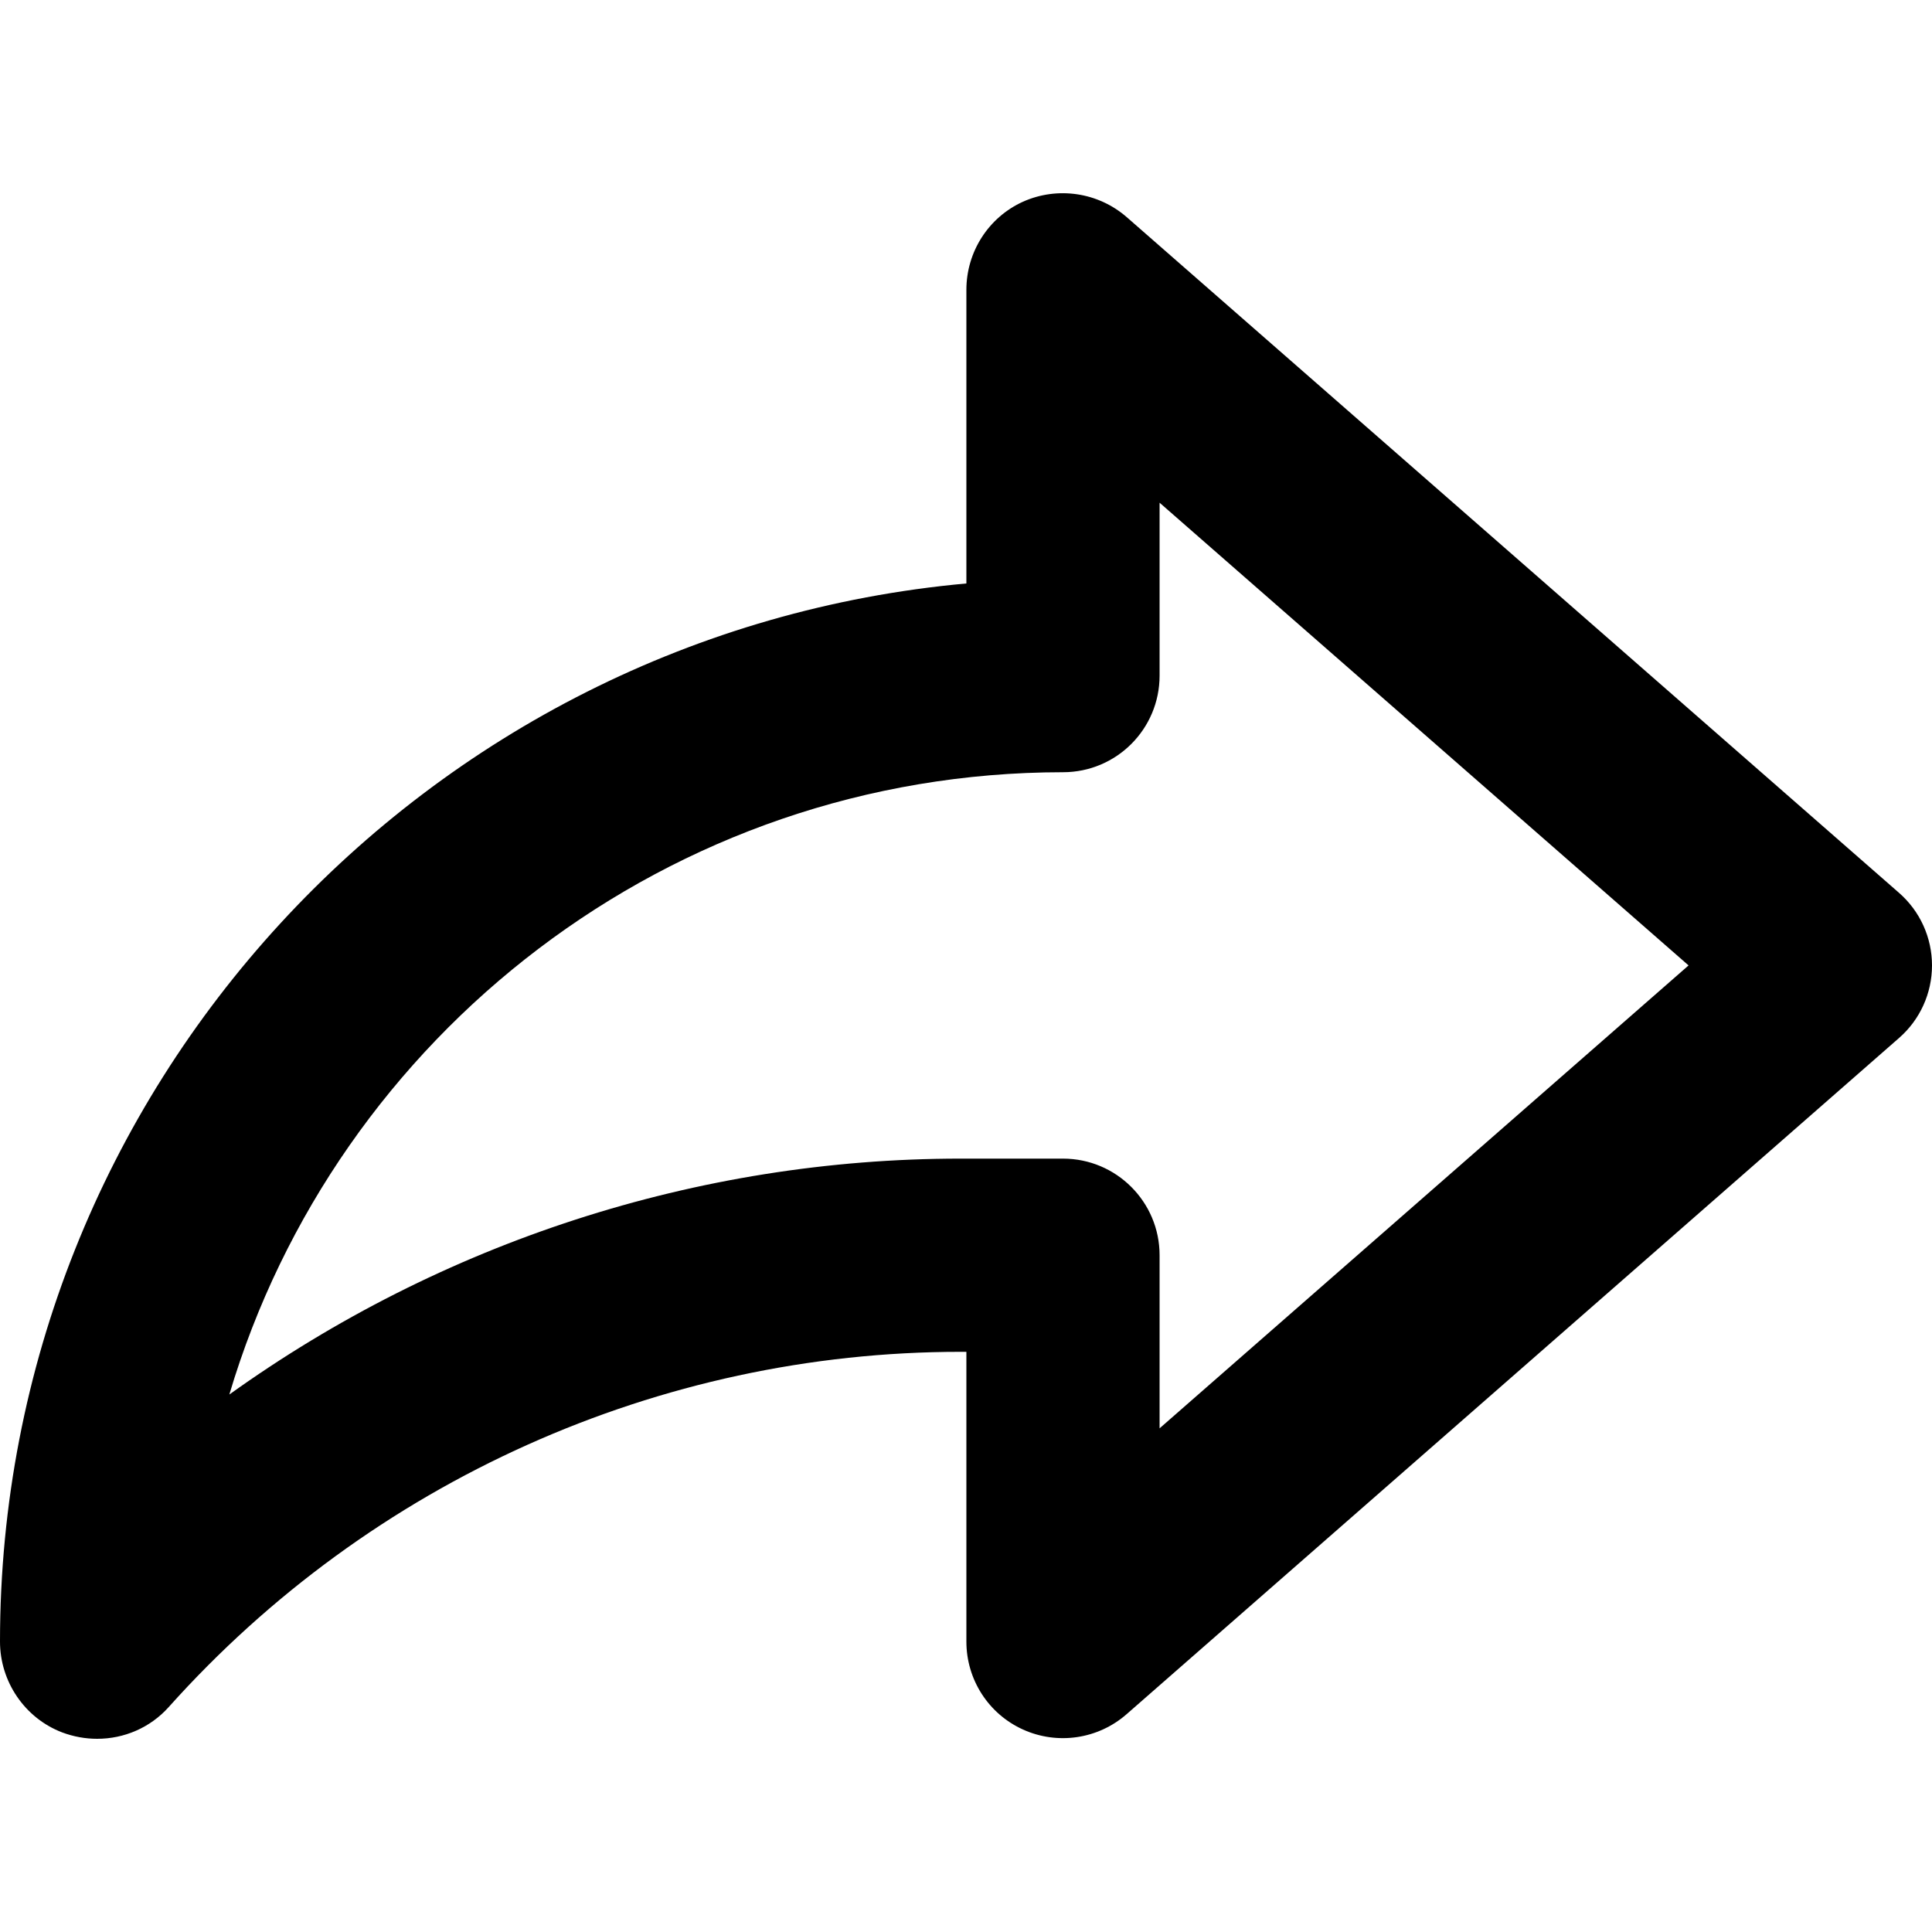
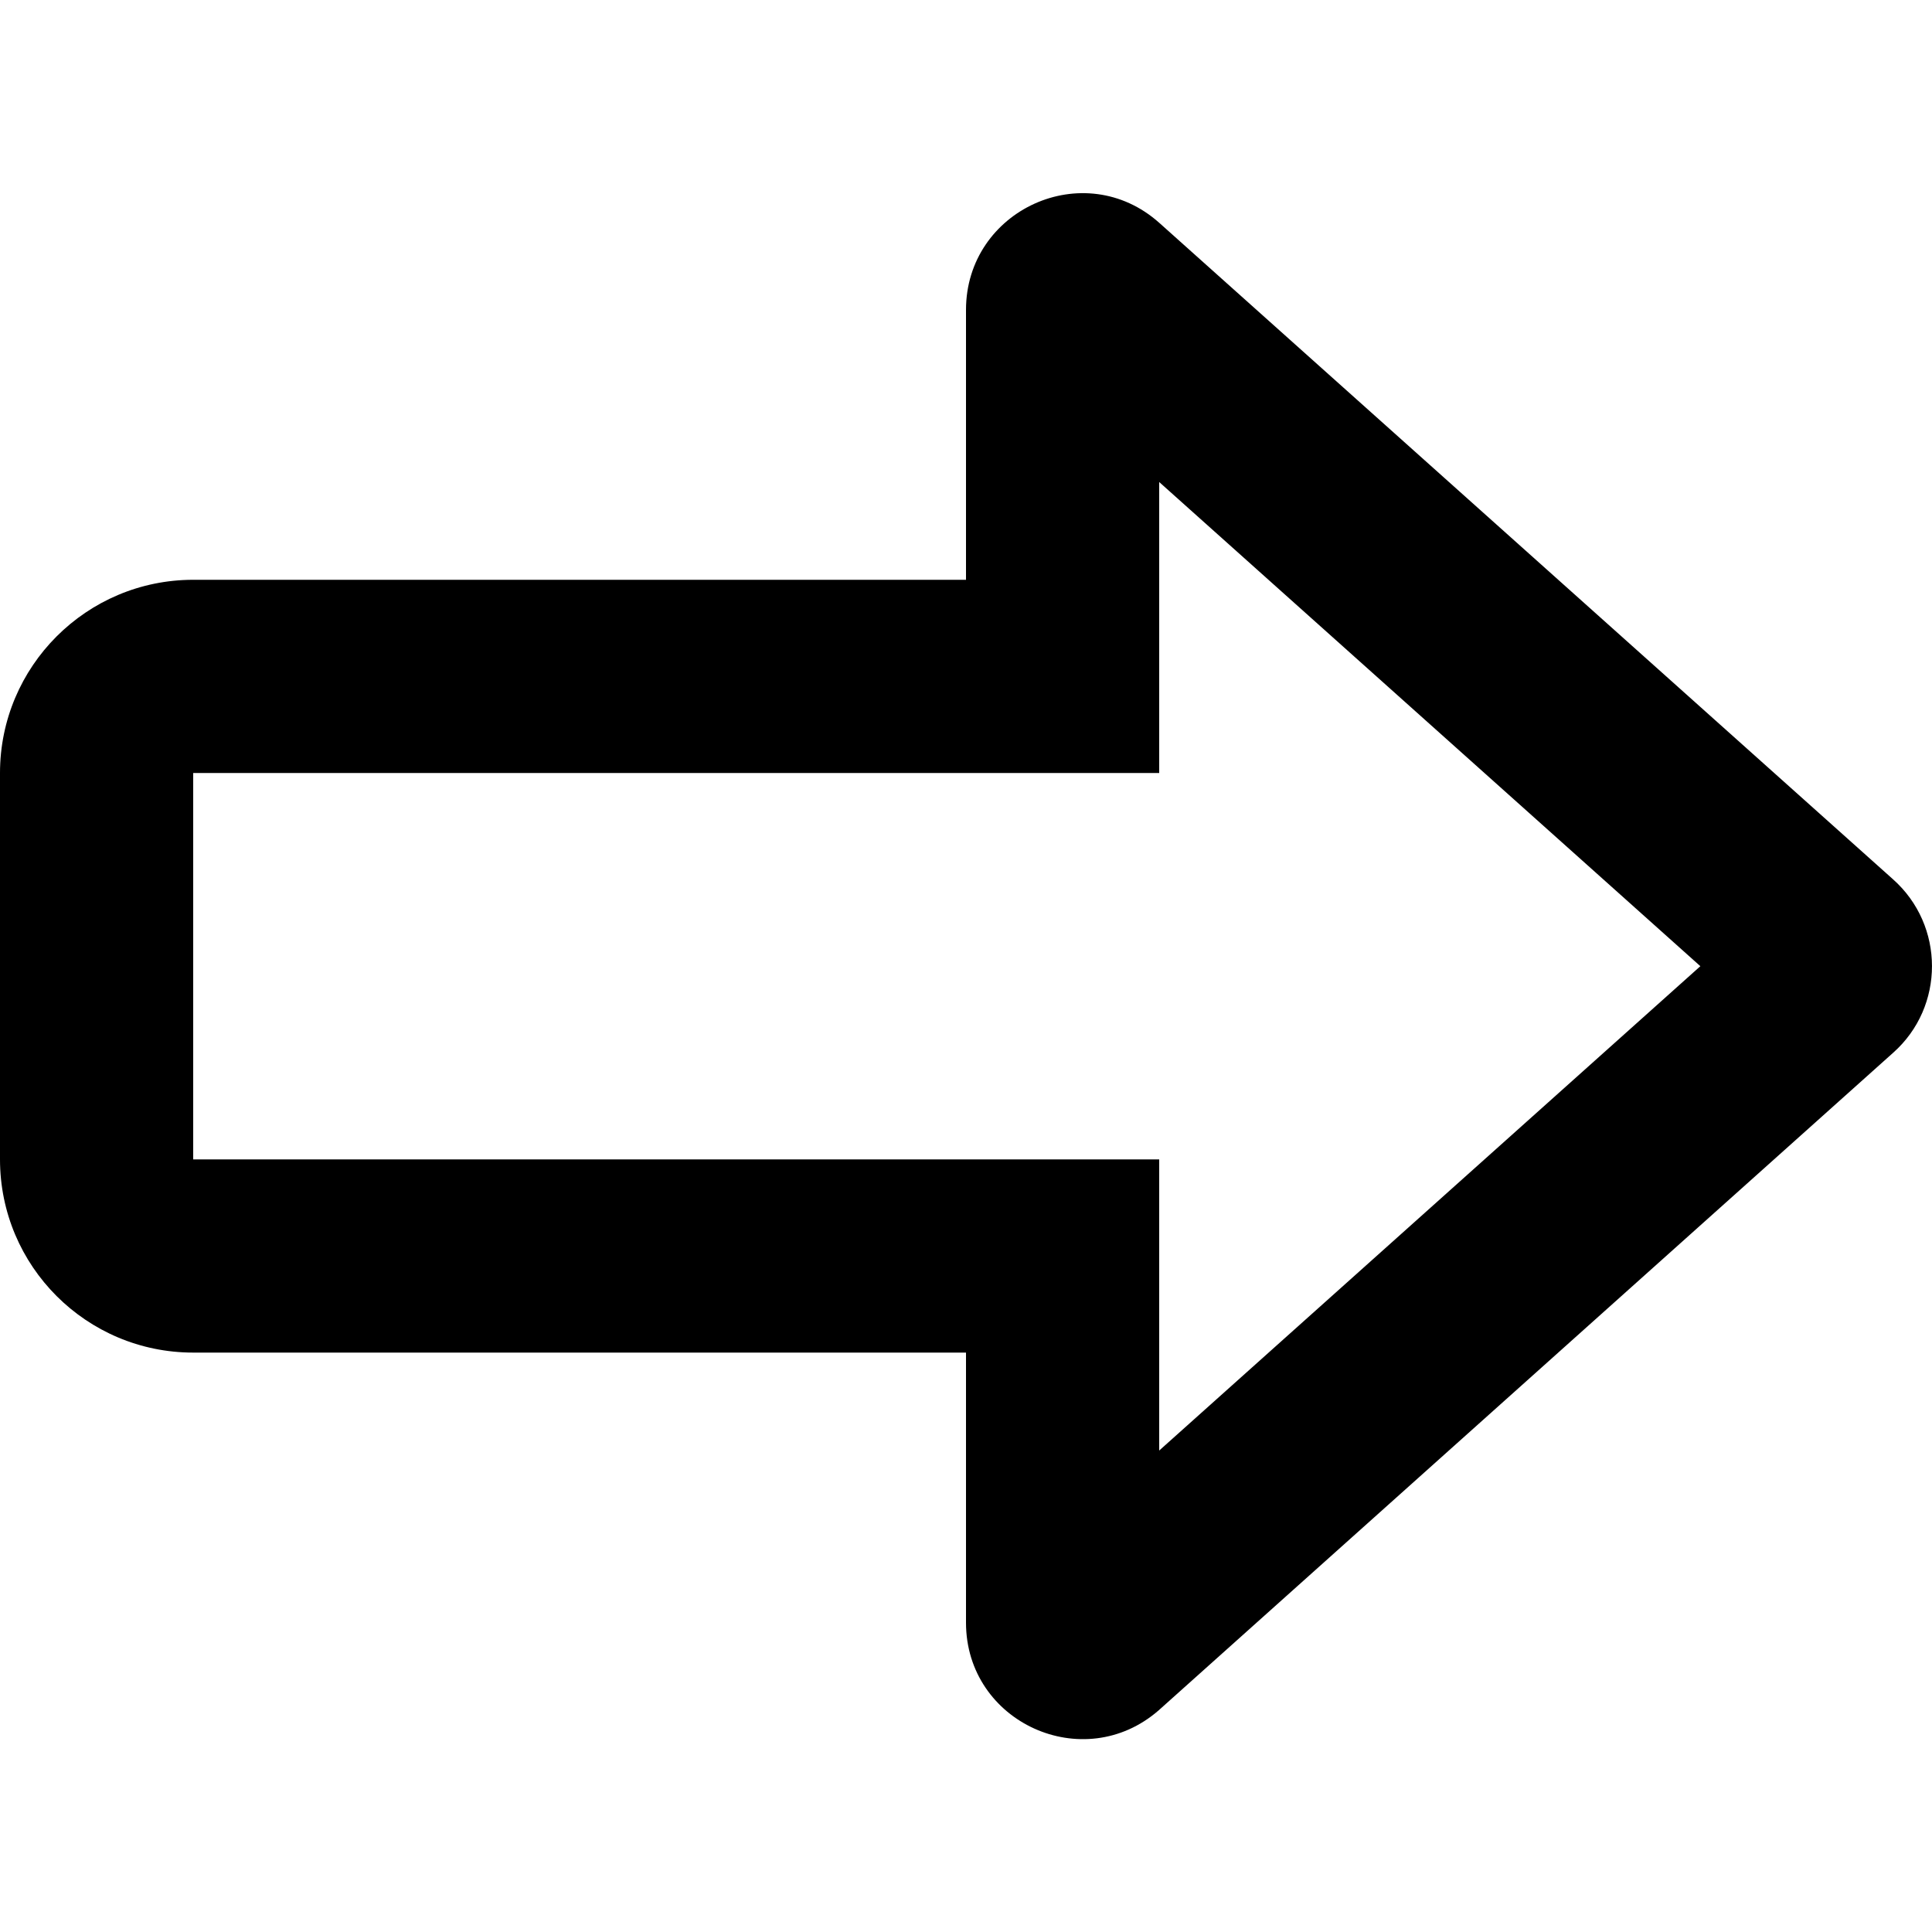
<svg xmlns="http://www.w3.org/2000/svg" width="10px" height="10px" viewBox="0 0 10 10" version="1.1">
  <g id="Icons-Webex" stroke="none" stroke-width="1" fill="none" fill-rule="evenodd">
    <g id="chat/forward-message_10" fill="#000000">
      <g id="forward-message_10" transform="translate(0, 1)">
-         <path d="M1.26,3.997 L3.998,6.393 L3.998,5.497 C3.998,5.221 4.222,4.997 4.498,4.997 L5.028,4.997 C6.393,4.997 7.717,5.432 8.813,6.218 C8.26,4.357 6.534,2.998 4.498,2.997 C4.221,2.997 3.998,2.773 3.998,2.497 L3.998,1.602 L1.26,3.997 Z M9.497,8 C9.358,8 9.223,7.943 9.127,7.836 C8.081,6.667 6.587,5.997 5.028,5.997 L4.998,5.997 L4.998,7.497 C4.998,7.693 4.884,7.871 4.705,7.952 C4.526,8.033 4.316,8.002 4.168,7.872 L0.171,4.373 C0.062,4.278 0,4.141 0,3.997 C0,3.853 0.062,3.716 0.171,3.621 L4.168,0.124 C4.316,-0.005 4.526,-0.036 4.705,0.044 C4.884,0.125 4.998,0.304 4.998,0.5 L4.998,2.02 C7.799,2.274 10,4.634 10,7.497 C10,7.704 9.872,7.893 9.678,7.967 C9.619,7.989 9.558,8 9.497,8 L9.497,8 Z" id="fill" transform="translate(5, 3.999936) scale(-1, 1) translate(-5, -3.999936) " />
+         <path d="M1,2.001 C0.448,2.001 0,2.449 0,3.001 L0,5.001 C0,5.554 0.448,6.001 1,6.001 L5,6.001 L5,7.399 C5,7.916 5.609,8.192 5.998,7.852 L9.799,4.449 C10.067,4.211 10.067,3.79 9.798,3.551 L6.001,0.154 C5.612,-0.194 5,0.086 5,0.604 L5,2.001 L1,2.001 Z M6,6.508 L6,5.001 L1,5.001 L1,3.001 L6,3.001 L6,1.495 L8.801,4.001 L6,6.508 Z" id="fill" />
      </g>
    </g>
  </g>
</svg>
